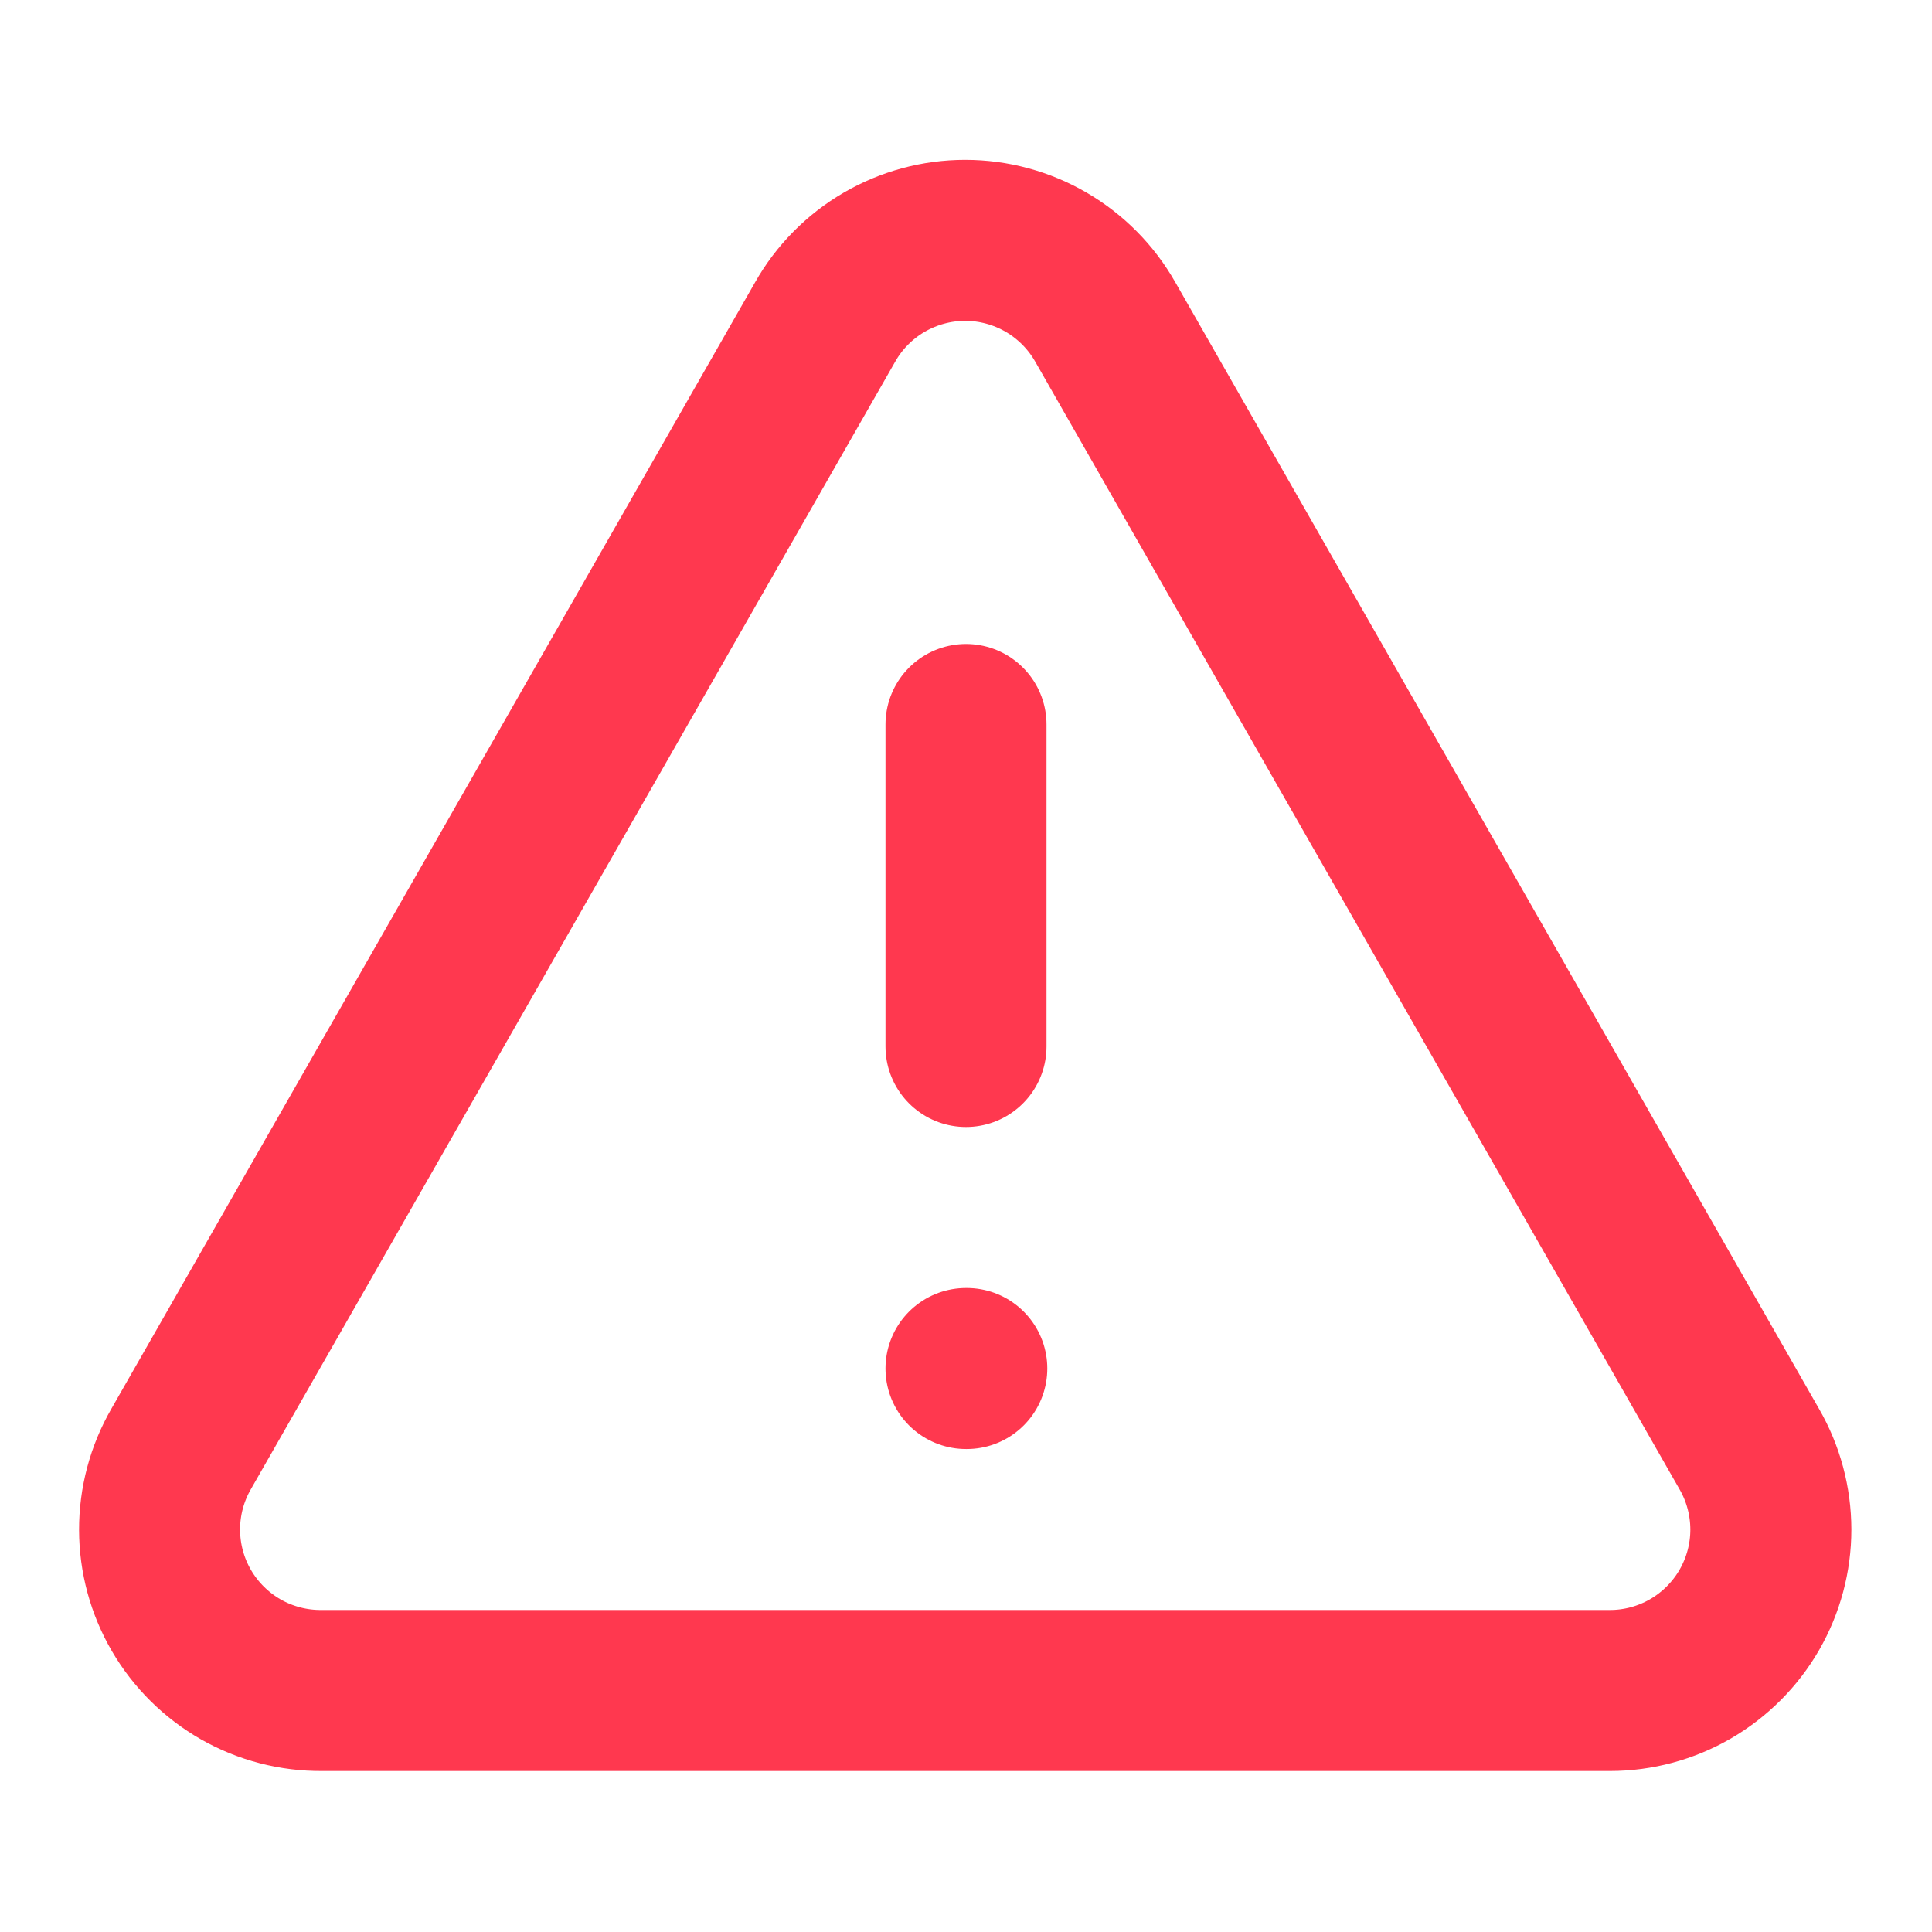
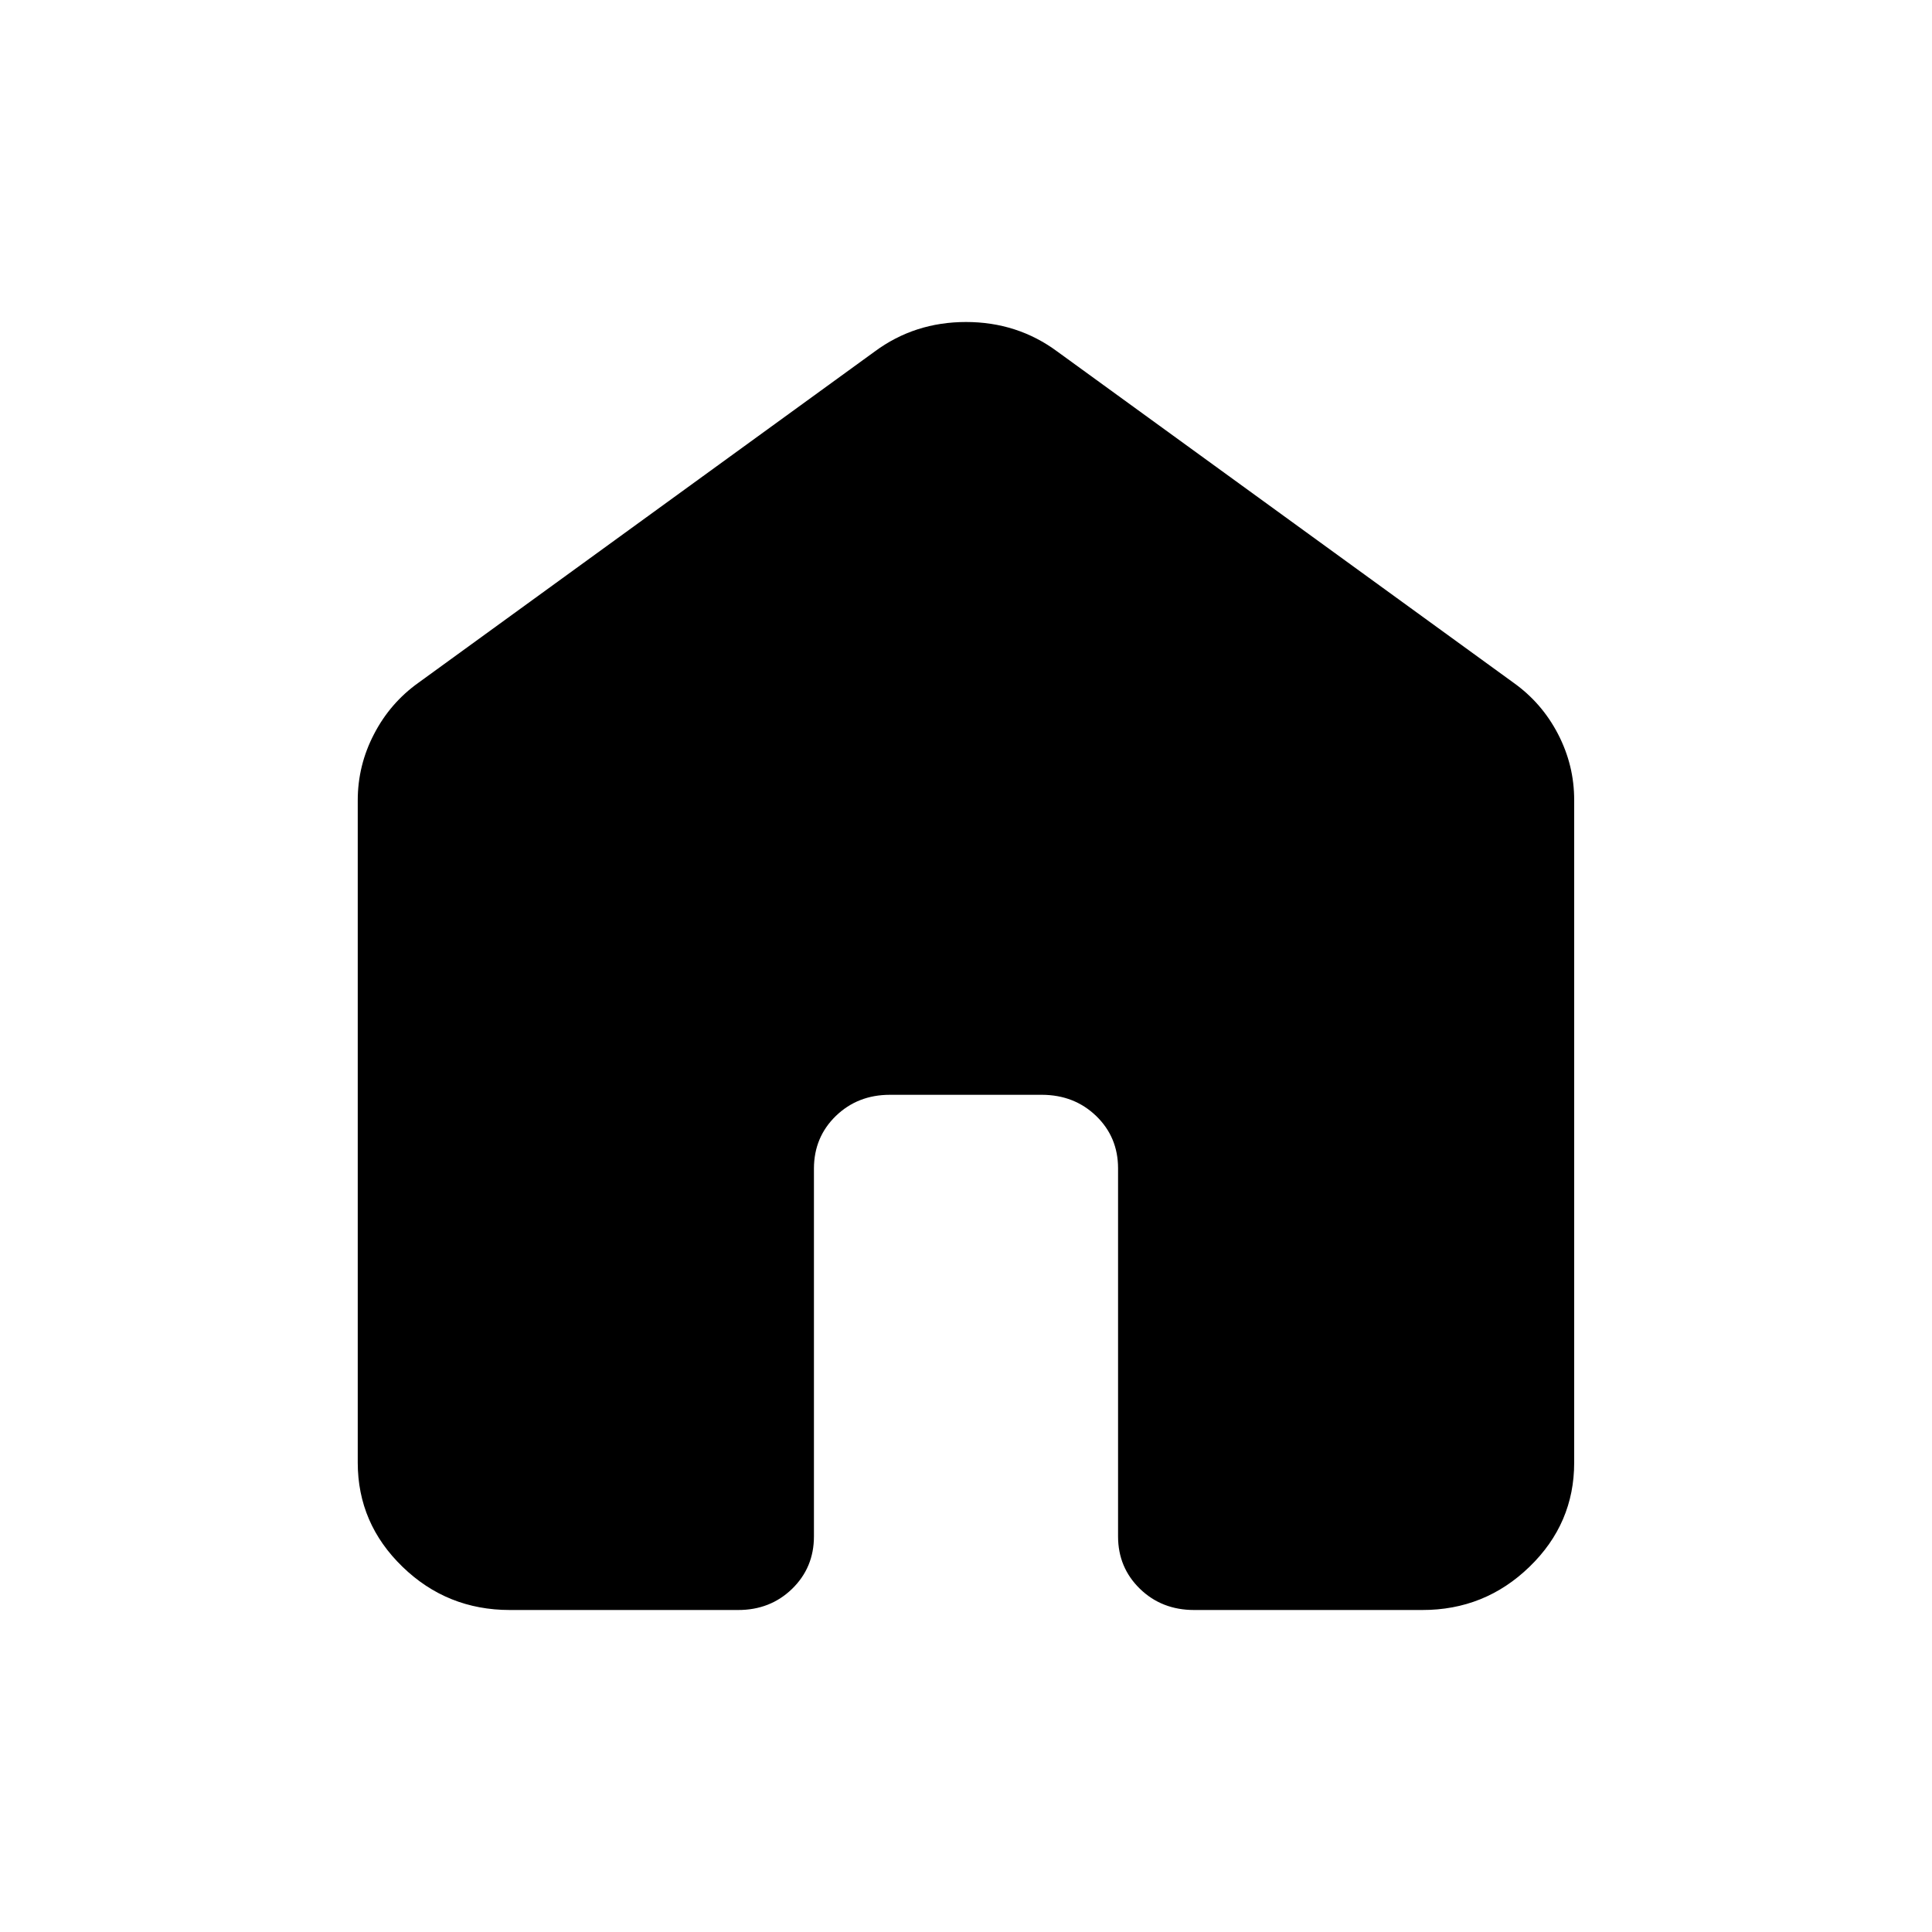
- <svg xmlns="http://www.w3.org/2000/svg" width="32" height="32" viewBox="0 0 32 32" fill="none">
-   <path d="M28.973 24L18.307 5.333C18.074 4.923 17.737 4.582 17.329 4.344C16.922 4.107 16.458 3.981 15.987 3.981C15.515 3.981 15.052 4.107 14.644 4.344C14.236 4.582 13.899 4.923 13.667 5.333L3 24C2.765 24.407 2.642 24.869 2.643 25.339C2.644 25.809 2.769 26.271 3.006 26.677C3.243 27.083 3.583 27.419 3.991 27.652C4.4 27.884 4.863 28.004 5.333 28H26.667C27.134 28 27.594 27.876 27.999 27.642C28.404 27.407 28.74 27.071 28.974 26.666C29.208 26.26 29.331 25.8 29.331 25.333C29.33 24.865 29.207 24.405 28.973 24Z" stroke="#FF384F" stroke-width="2.667" stroke-linecap="round" stroke-linejoin="round" />
-   <path d="M16 12V17.333" stroke="#FF384F" stroke-width="2.667" stroke-linecap="round" stroke-linejoin="round" />
-   <path d="M16 22.667H16.013" stroke="#FF384F" stroke-width="2.667" stroke-linecap="round" stroke-linejoin="round" />
+ <svg xmlns="http://www.w3.org/2000/svg" width="24" height="24" viewBox="0 0 24 24" fill="none">
+   <path d="M4.444 18.171V9.943C4.444 9.653 4.511 9.379 4.646 9.12C4.78 8.861 4.964 8.648 5.2 8.48L10.867 4.366C11.197 4.122 11.575 4 12 4C12.425 4 12.803 4.122 13.133 4.366L18.8 8.48C19.036 8.648 19.221 8.861 19.355 9.12C19.489 9.379 19.556 9.653 19.555 9.943V18.171C19.555 18.674 19.37 19.105 19 19.463C18.63 19.822 18.185 20.001 17.667 20H14.833C14.566 20 14.341 19.912 14.161 19.737C13.98 19.561 13.889 19.344 13.889 19.086V14.514C13.889 14.255 13.798 14.038 13.617 13.863C13.435 13.688 13.211 13.601 12.944 13.6H11.055C10.788 13.6 10.564 13.688 10.383 13.863C10.202 14.039 10.112 14.256 10.111 14.514V19.086C10.111 19.345 10.02 19.562 9.839 19.738C9.658 19.913 9.434 20.001 9.167 20H6.333C5.814 20 5.369 19.821 5 19.463C4.63 19.105 4.445 18.675 4.444 18.171Z" fill="currentColor" stroke-width="2" />
</svg>
